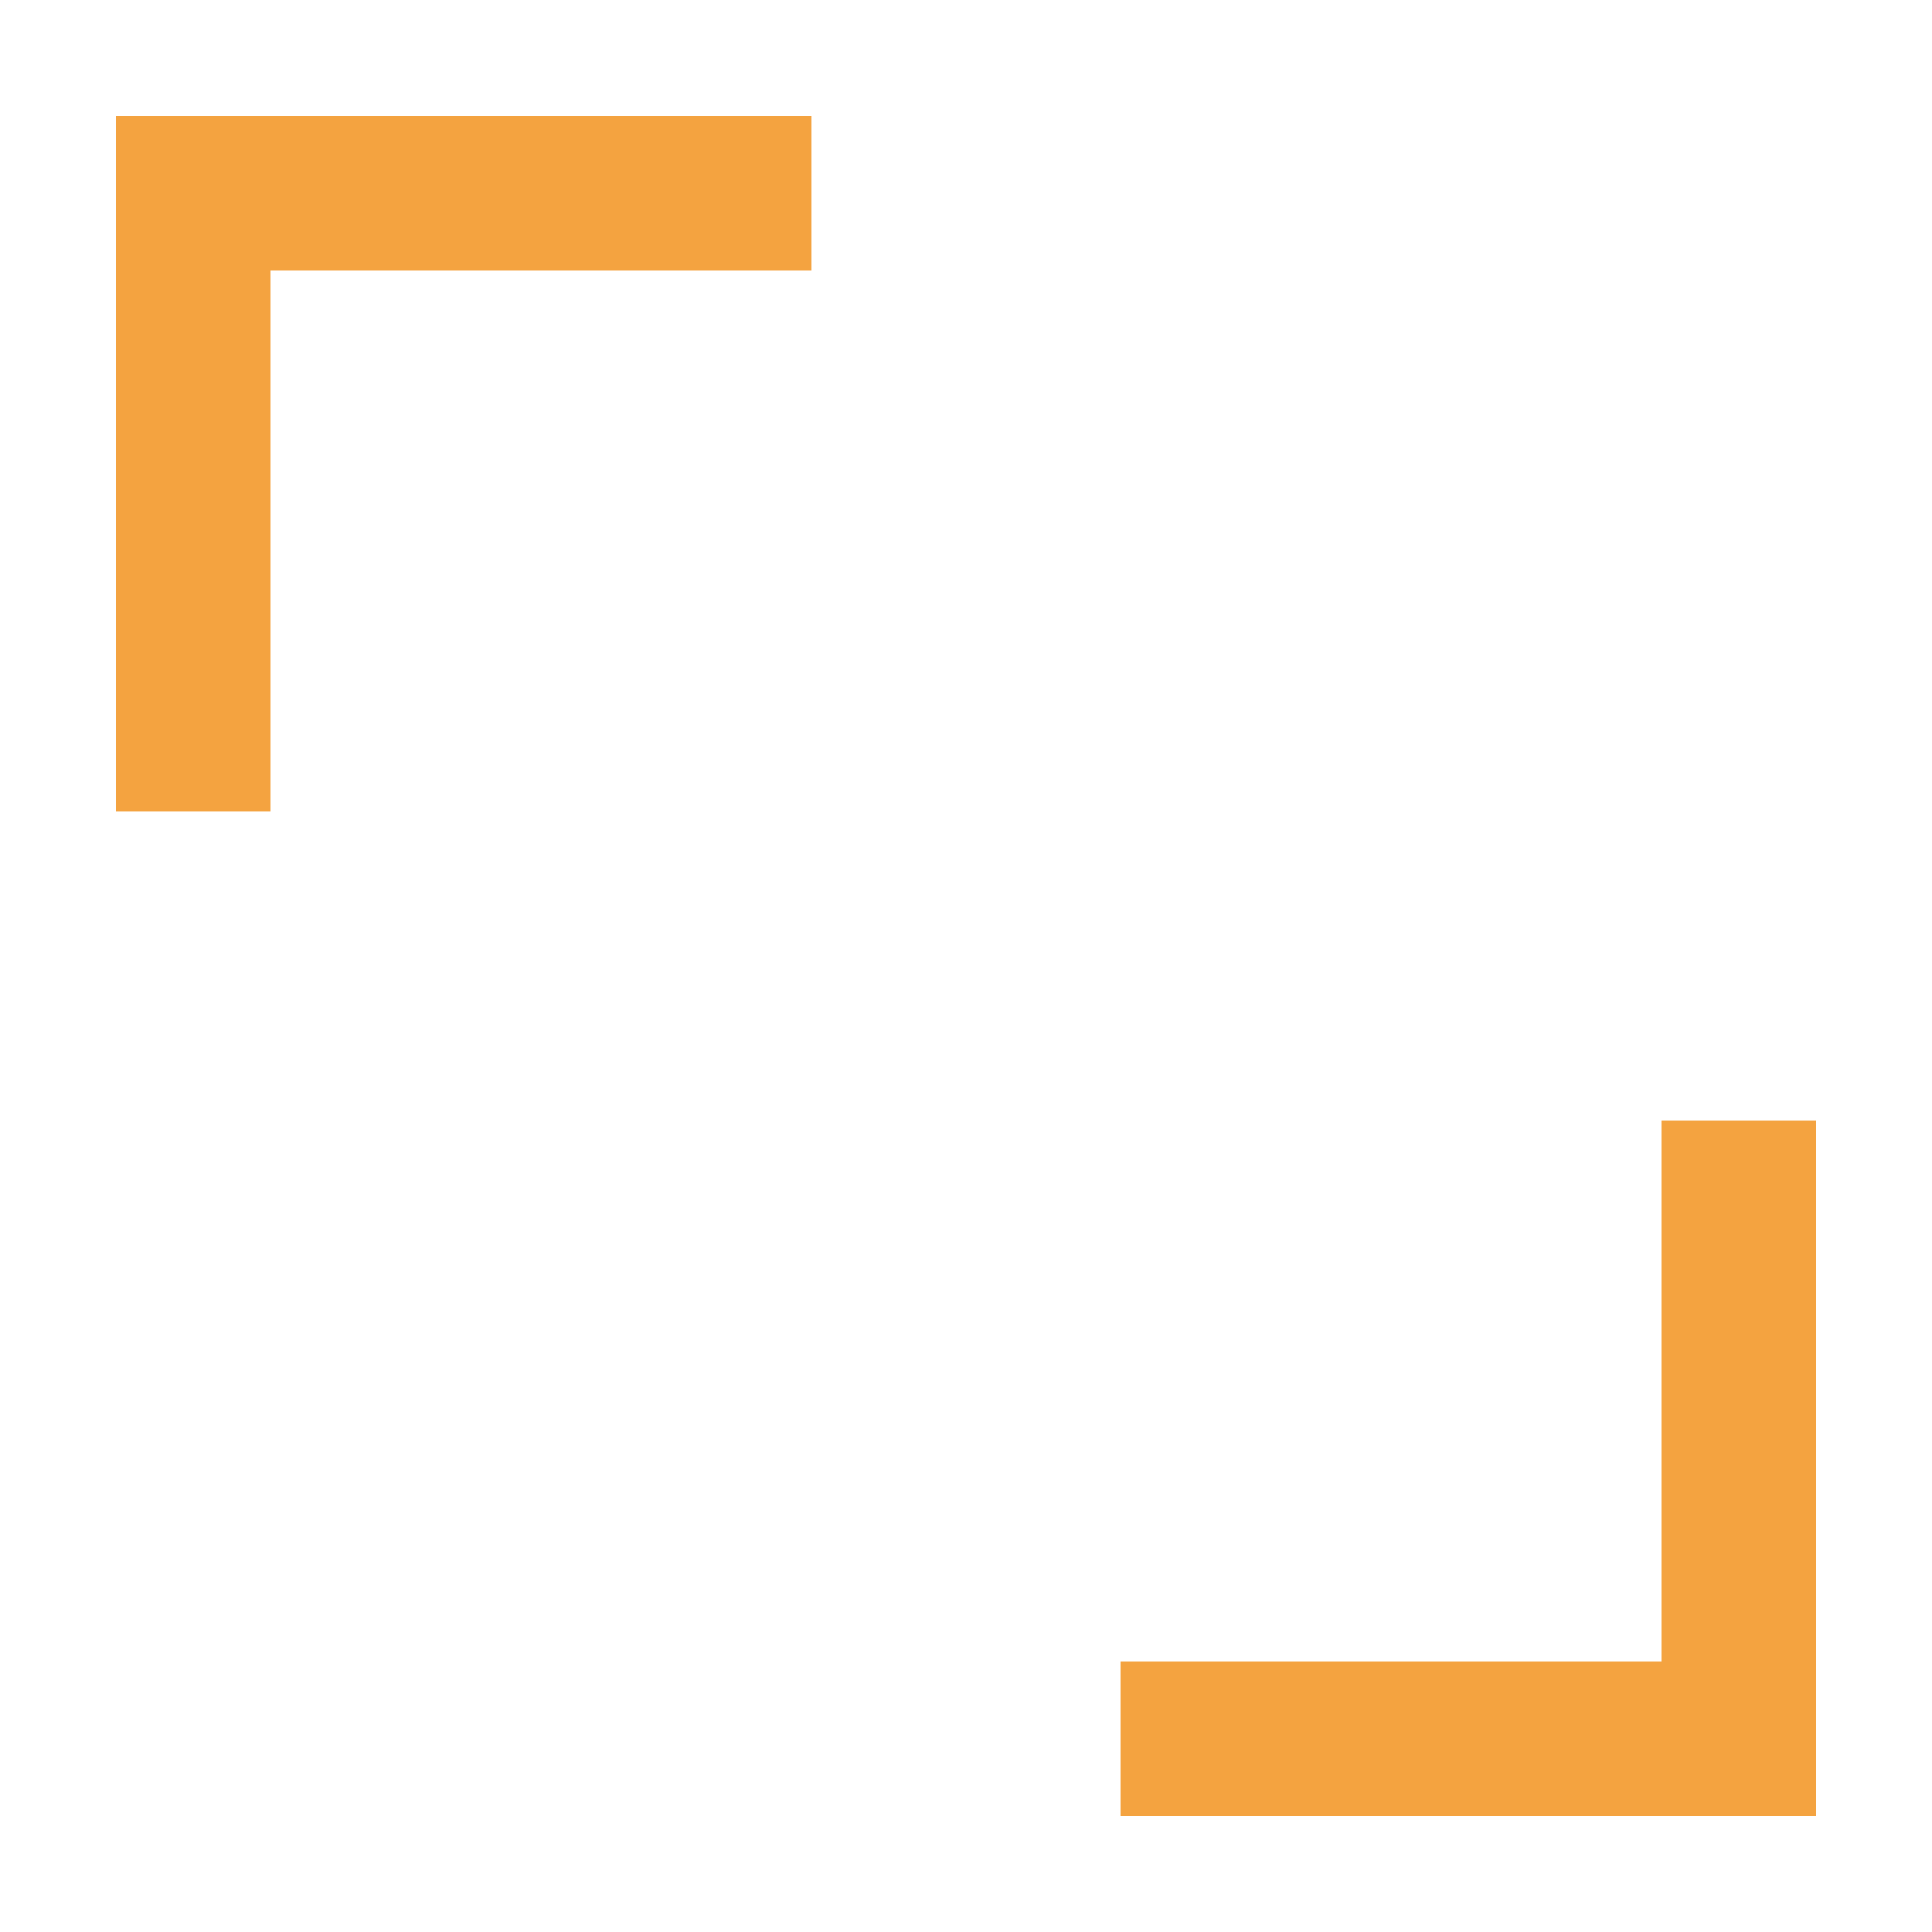
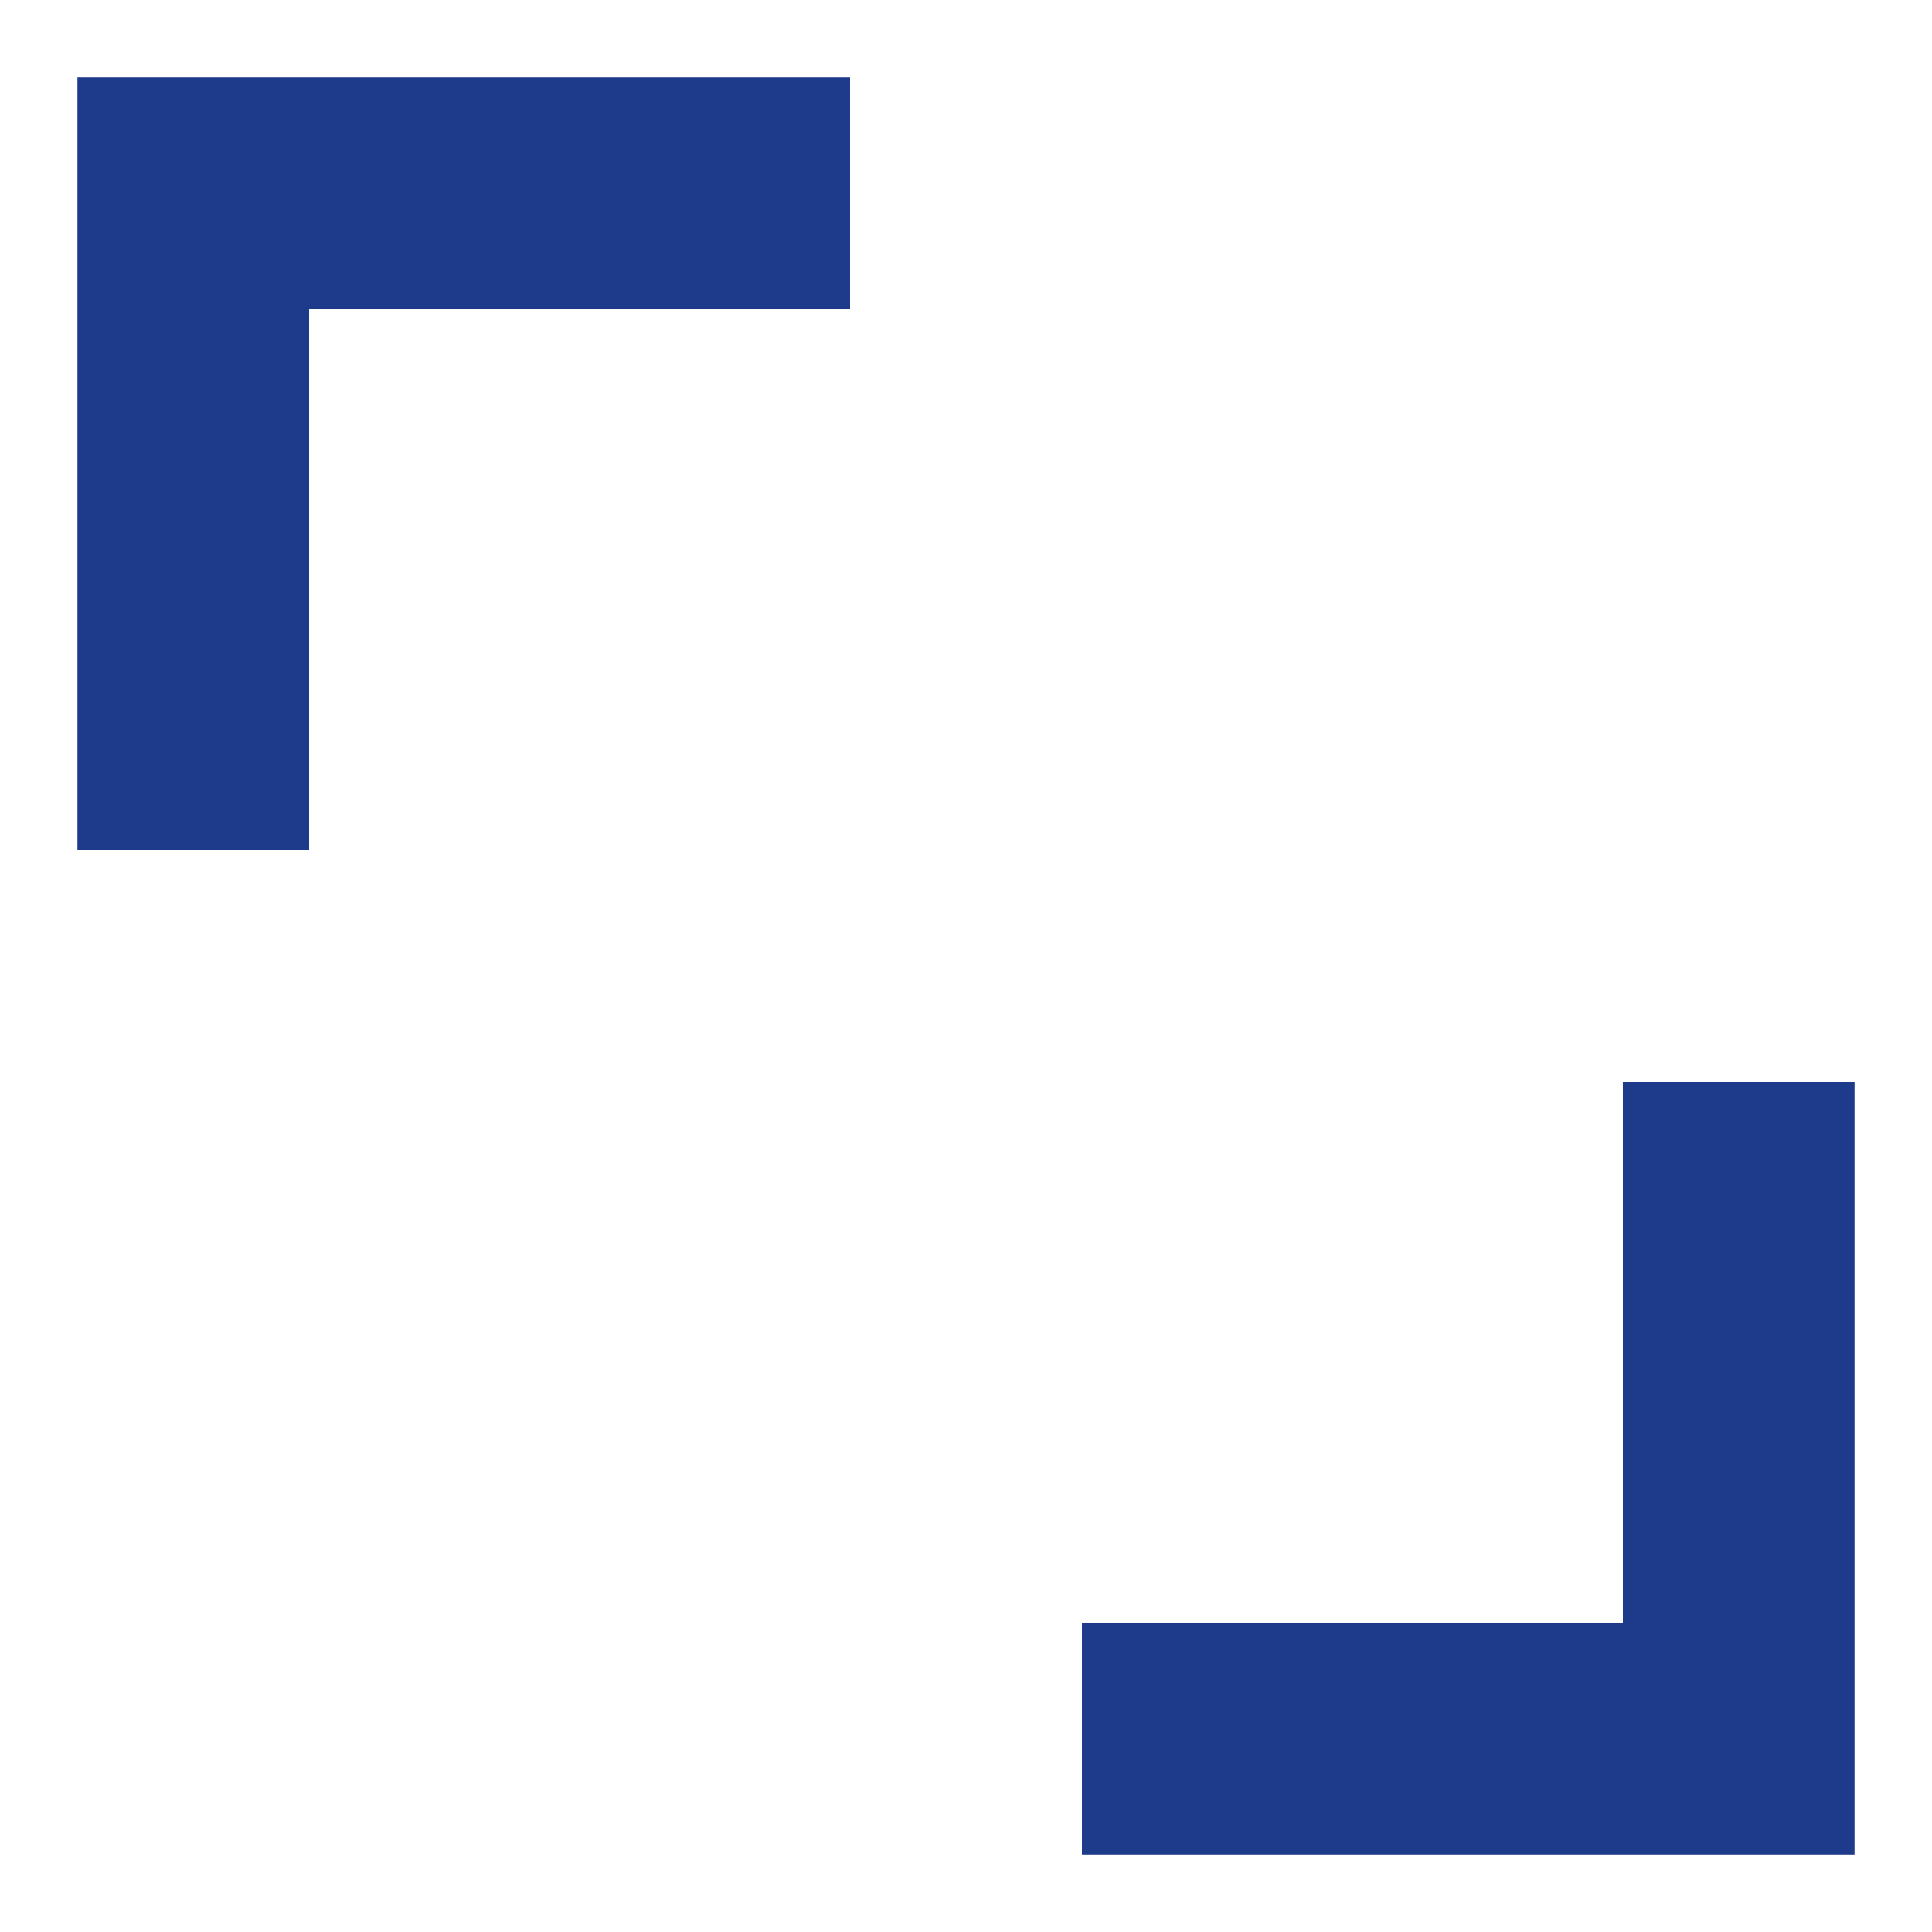
<svg xmlns="http://www.w3.org/2000/svg" viewBox="0 0 100 100" width="100" height="100" fill="none">
-   <path d="M10,38 L10,10 L38,10" stroke="#f4a340" stroke-width="8" stroke-linecap="square" />
-   <path d="M62,90 L90,90 L90,62" stroke="#f4a340" stroke-width="8" stroke-linecap="square" />
+   <path d="M10,38 L10,10 L38,10" stroke="#1e3a8a" stroke-width="12" stroke-linecap="square" />
+   <path d="M62,90 L90,90 L90,62" stroke="#1e3a8a" stroke-width="12" stroke-linecap="square" />
</svg>
